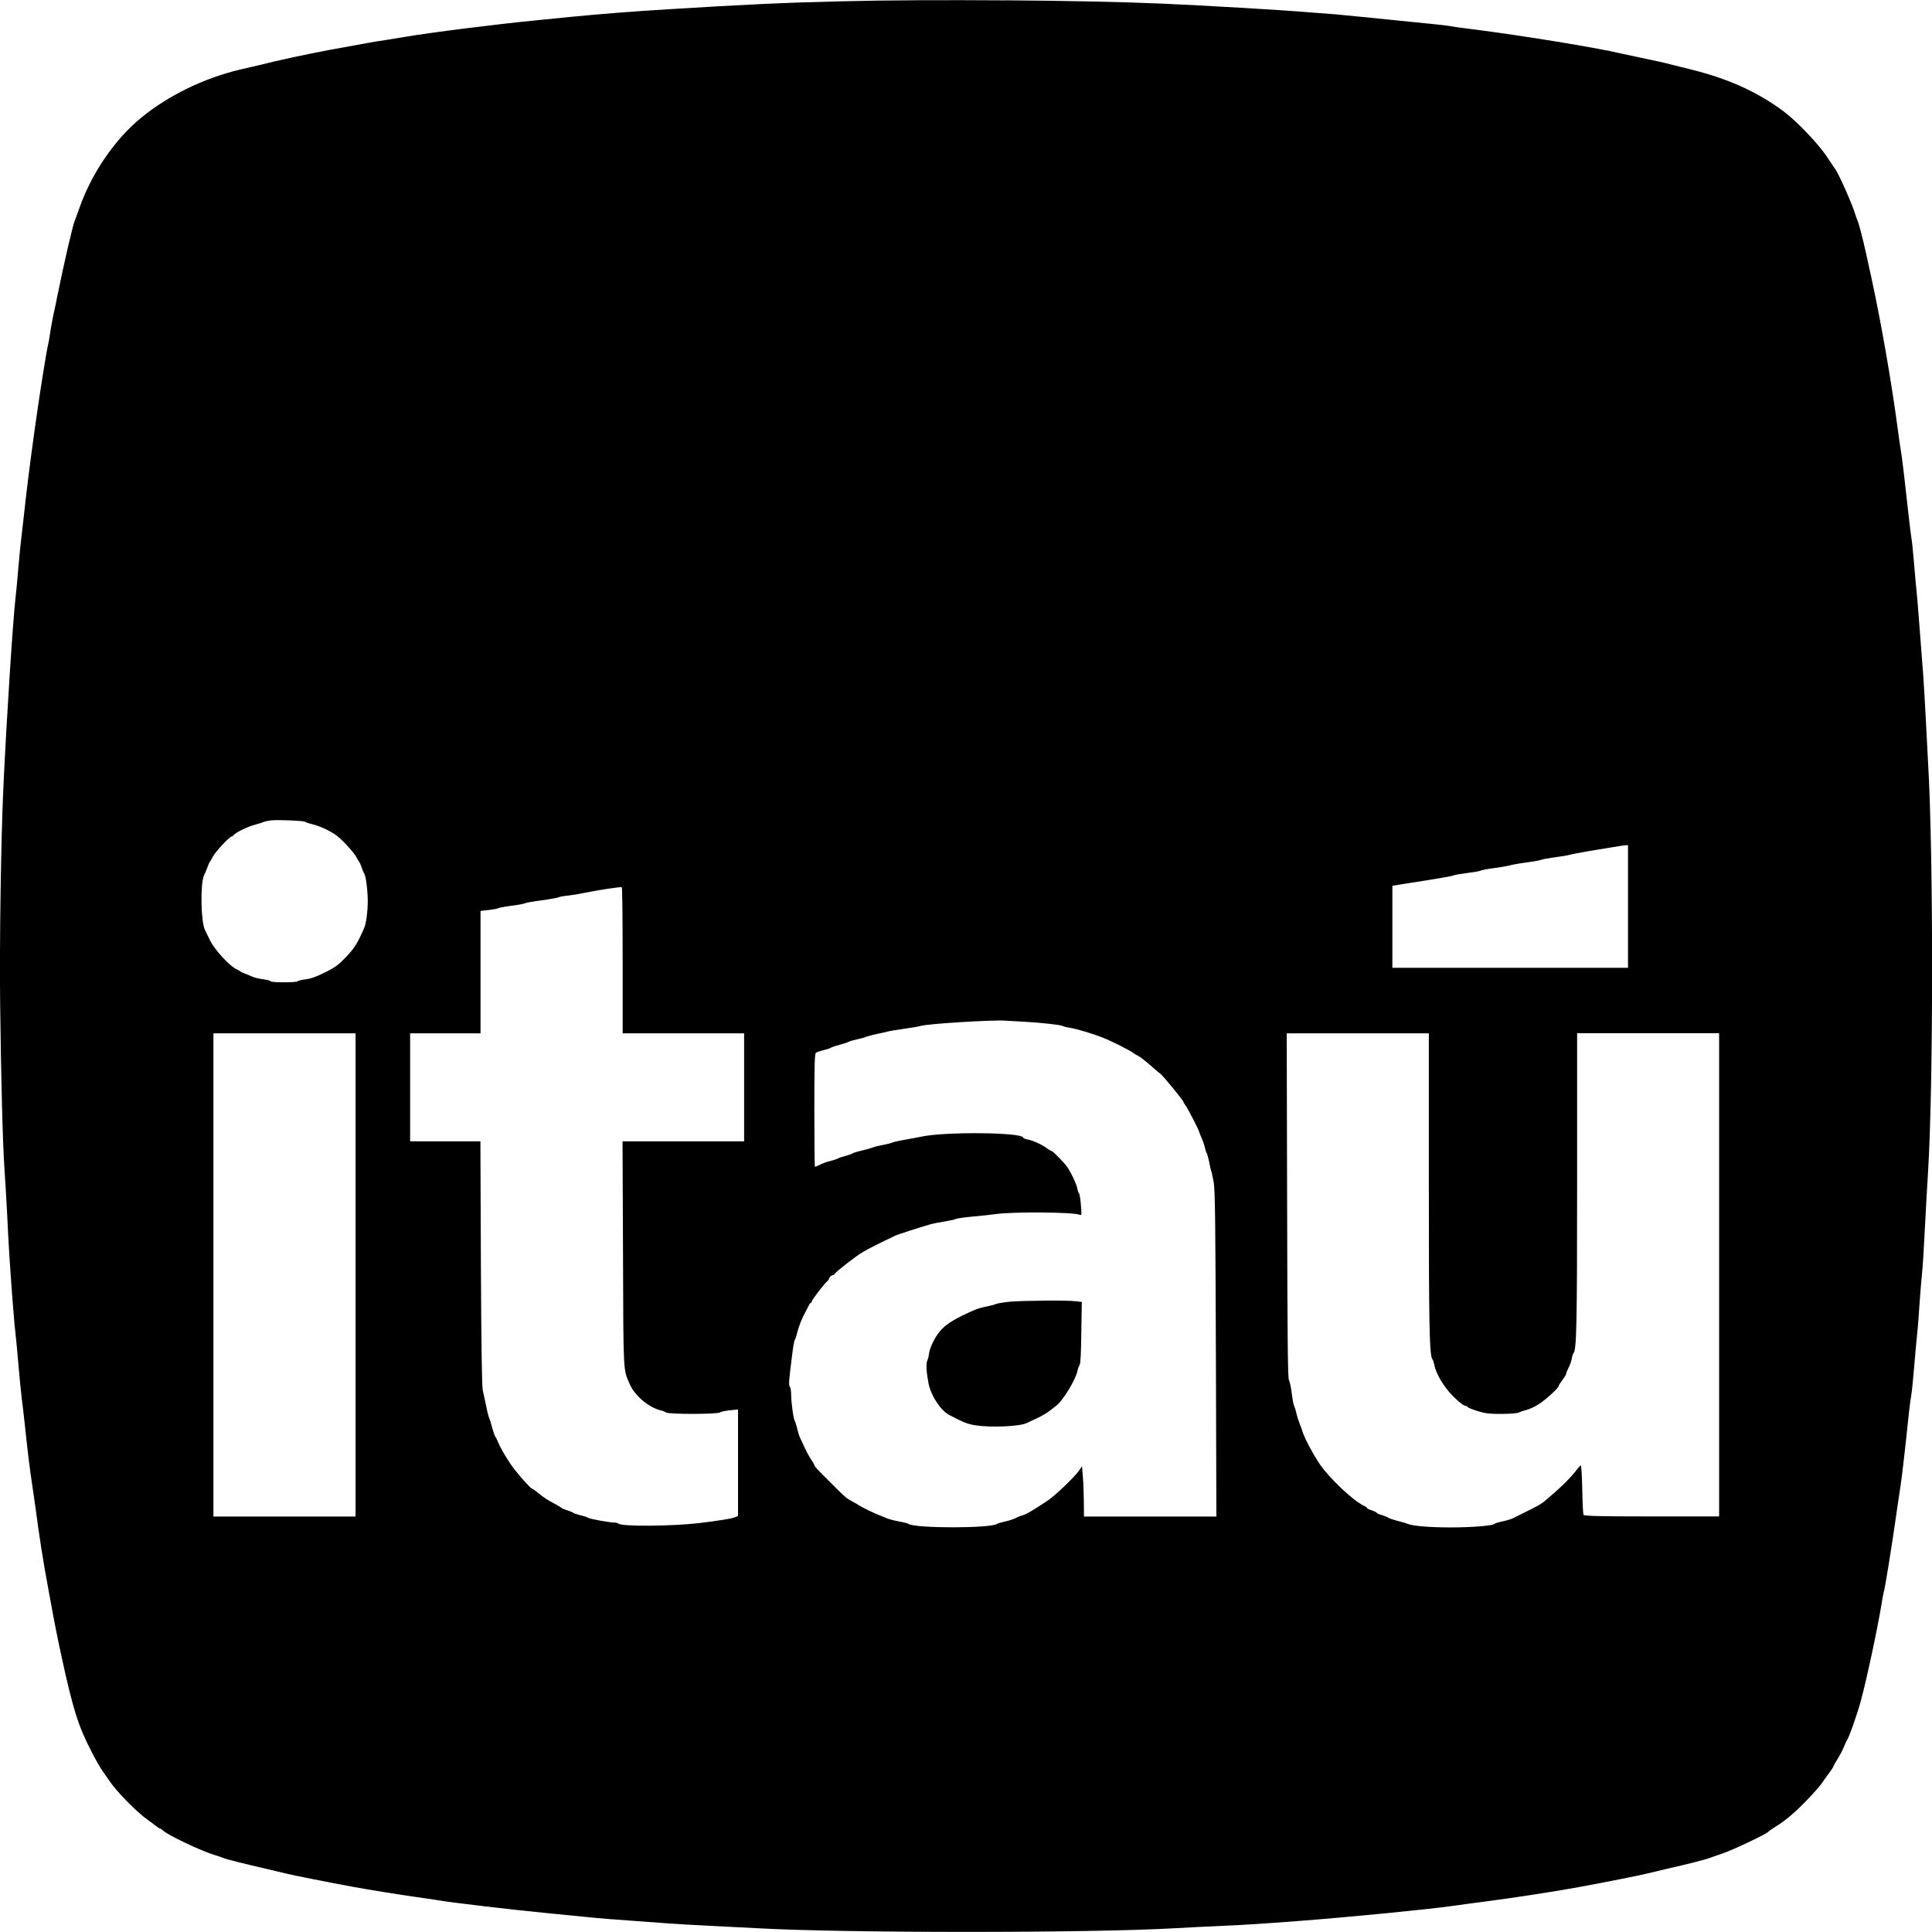
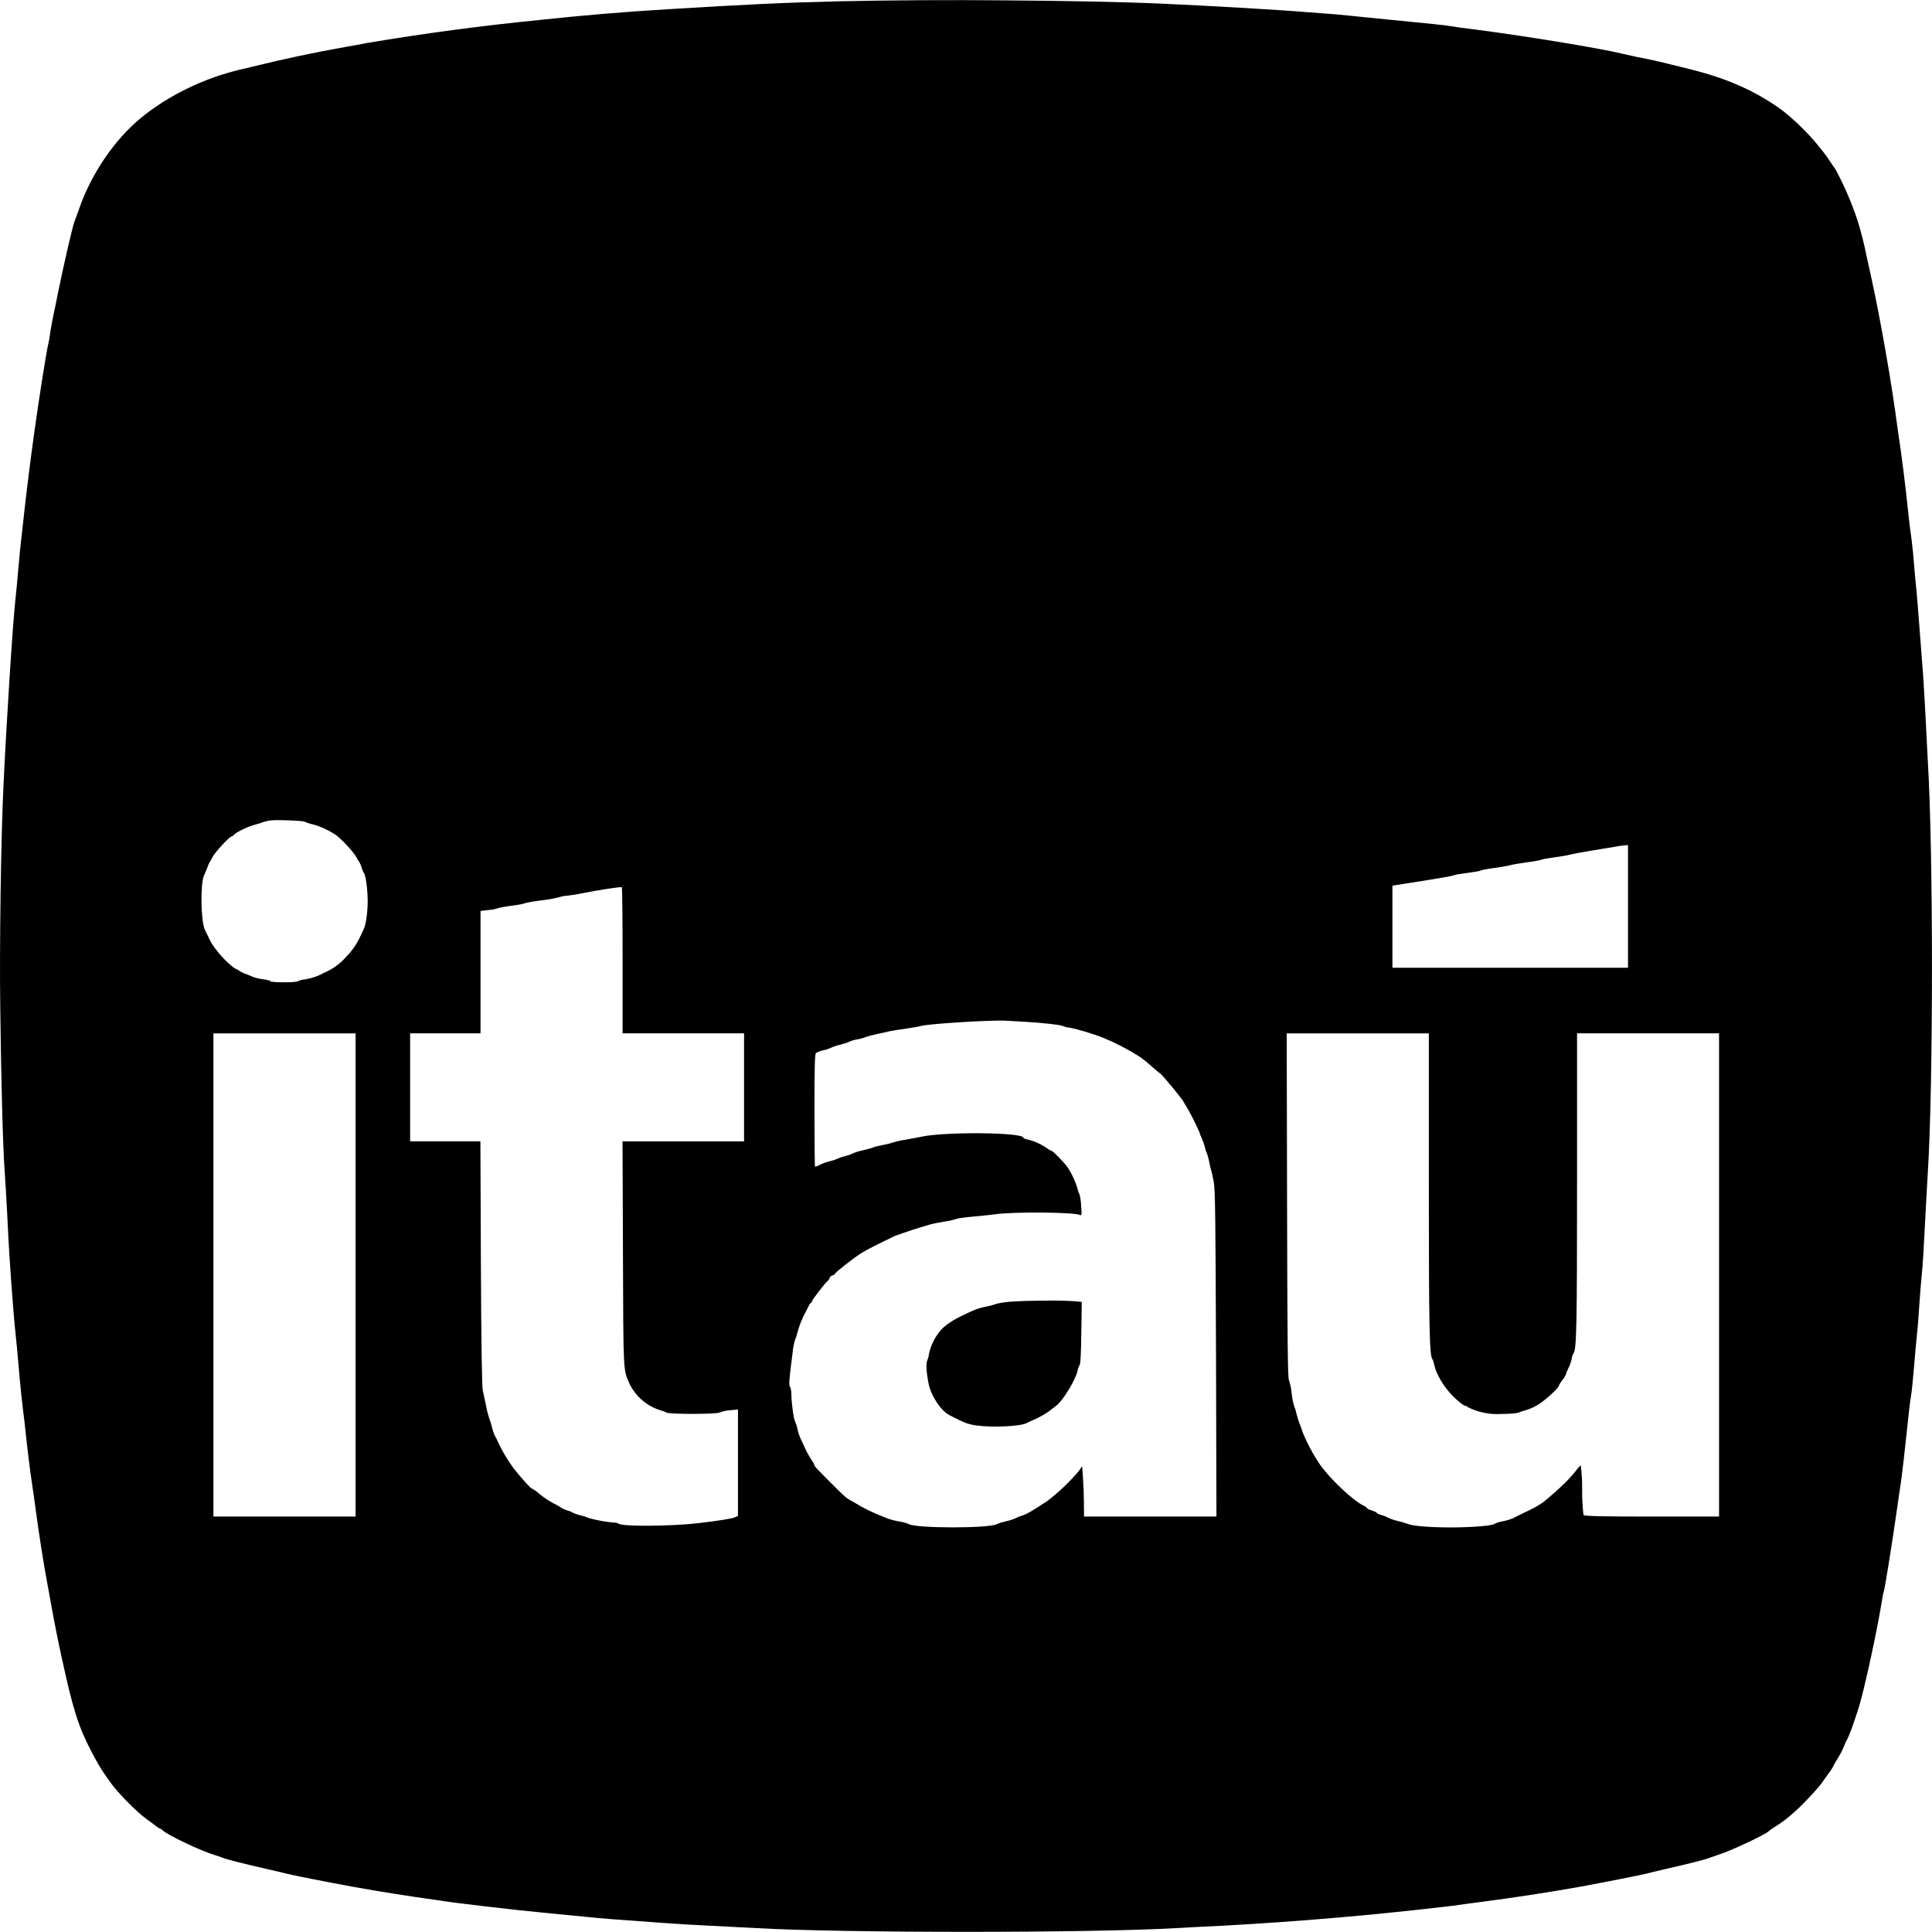
- <svg xmlns="http://www.w3.org/2000/svg" width="32" height="32" version="1.1" id="svg2">
-   <defs id="defs2" />
-   <path id="path1" style="fill:#000000;fill-opacity:1;fill-rule:nonzero;stroke:none;stroke-width:0.067" d="m 16.656,0.006 c -0.976,-0.007 -1.978,-0.004 -2.744,0.016 -0.921,0.022 -1.597,0.054 -2.836,0.131 C 10.503,0.187 9.878,0.237 9.438,0.281 9.327,0.293 9.097,0.316 8.926,0.332 c -0.718,0.07 -1.784,0.205 -2.232,0.281 -0.095,0.016 -0.234,0.039 -0.312,0.051 -0.076,0.01 -0.212,0.033 -0.301,0.049 -0.088,0.016 -0.238,0.045 -0.332,0.061 C 5.416,0.83 4.851,0.945 4.531,1.021 4.443,1.044 4.284,1.081 4.18,1.105 4.075,1.129 3.981,1.152 3.969,1.154 3.379,1.295 2.792,1.579 2.342,1.947 1.903,2.303 1.512,2.878 1.314,3.449 c -0.032,0.088 -0.064,0.179 -0.074,0.201 -0.034,0.076 -0.182,0.719 -0.289,1.246 -0.016,0.088 -0.044,0.22 -0.061,0.293 -0.016,0.072 -0.039,0.199 -0.053,0.281 -0.012,0.082 -0.027,0.183 -0.037,0.221 -0.03,0.115 -0.154,0.9 -0.232,1.469 -0.076,0.551 -0.126,0.951 -0.17,1.357 -0.022,0.199 -0.045,0.393 -0.049,0.432 -0.006,0.038 -0.025,0.232 -0.043,0.432 -0.016,0.199 -0.039,0.442 -0.051,0.543 -0.042,0.37 -0.147,1.983 -0.199,3.119 -0.04,0.842 -0.067,2.645 -0.053,3.629 0.014,1.227 0.044,2.323 0.072,2.705 0.01,0.155 0.031,0.481 0.043,0.725 0.012,0.243 0.027,0.555 0.037,0.693 0.046,0.696 0.084,1.152 0.102,1.297 0.01,0.089 0.033,0.325 0.049,0.521 0.016,0.197 0.041,0.431 0.051,0.521 0.012,0.091 0.035,0.287 0.051,0.436 0.05,0.477 0.089,0.789 0.121,0.996 0.016,0.111 0.045,0.299 0.061,0.422 0.058,0.442 0.125,0.873 0.199,1.268 0.016,0.088 0.042,0.236 0.061,0.33 0.034,0.201 0.114,0.602 0.17,0.855 0.193,0.887 0.277,1.151 0.504,1.588 0.062,0.121 0.143,0.262 0.18,0.312 0.034,0.05 0.085,0.122 0.111,0.16 0.115,0.171 0.442,0.506 0.623,0.635 0.03,0.022 0.089,0.063 0.127,0.094 0.04,0.032 0.078,0.057 0.088,0.057 0.008,0 0.029,0.015 0.045,0.031 0.079,0.076 0.63,0.34 0.867,0.41 0.044,0.014 0.099,0.031 0.121,0.041 0.052,0.024 0.349,0.099 0.705,0.18 0.155,0.036 0.313,0.074 0.352,0.084 0.093,0.024 0.675,0.14 1.115,0.221 0.253,0.046 0.747,0.126 1.057,0.17 0.117,0.016 0.266,0.037 0.332,0.049 0.243,0.042 1.249,0.16 1.881,0.221 0.227,0.022 0.506,0.049 0.623,0.061 0.189,0.02 0.382,0.035 1.307,0.102 0.139,0.01 0.454,0.029 0.703,0.041 0.249,0.012 0.598,0.029 0.775,0.039 1.432,0.082 5.526,0.082 6.938,0 0.177,-0.012 0.526,-0.027 0.775,-0.039 0.428,-0.02 0.584,-0.03 1.256,-0.08 0.861,-0.066 2.126,-0.19 2.555,-0.25 0.123,-0.018 0.334,-0.046 0.473,-0.064 0.513,-0.066 1.217,-0.174 1.619,-0.248 0.441,-0.081 1.023,-0.197 1.115,-0.221 0.038,-0.01 0.199,-0.048 0.354,-0.084 0.348,-0.079 0.649,-0.156 0.703,-0.18 a 11.671,11.671 0 0 1 0.201,-0.07 c 0.165,-0.054 0.712,-0.313 0.758,-0.357 0.014,-0.014 0.054,-0.044 0.088,-0.064 0.157,-0.098 0.23,-0.154 0.373,-0.283 0.161,-0.147 0.383,-0.388 0.438,-0.471 0.018,-0.028 0.067,-0.096 0.107,-0.15 0.042,-0.056 0.076,-0.107 0.076,-0.115 0,-0.008 0.032,-0.065 0.07,-0.125 0.038,-0.06 0.085,-0.149 0.104,-0.197 0.02,-0.046 0.039,-0.096 0.047,-0.105 0.038,-0.05 0.18,-0.452 0.24,-0.68 0.095,-0.352 0.272,-1.182 0.336,-1.574 0.016,-0.1 0.033,-0.195 0.039,-0.211 0.018,-0.044 0.13,-0.734 0.23,-1.438 0.022,-0.155 0.045,-0.31 0.051,-0.342 0.016,-0.093 0.087,-0.709 0.119,-1.035 0.016,-0.161 0.039,-0.348 0.051,-0.414 0.012,-0.067 0.035,-0.283 0.051,-0.482 0.016,-0.199 0.039,-0.444 0.049,-0.543 0.012,-0.1 0.029,-0.329 0.041,-0.512 0.012,-0.183 0.031,-0.409 0.041,-0.504 0.012,-0.094 0.033,-0.442 0.049,-0.773 0.018,-0.332 0.039,-0.74 0.051,-0.904 0.09,-1.462 0.09,-5.3 0,-6.809 -0.01,-0.171 -0.027,-0.507 -0.039,-0.744 -0.012,-0.237 -0.031,-0.55 -0.041,-0.693 -0.012,-0.145 -0.038,-0.501 -0.061,-0.795 -0.022,-0.294 -0.045,-0.569 -0.051,-0.613 -0.006,-0.044 -0.023,-0.239 -0.039,-0.432 -0.016,-0.193 -0.035,-0.374 -0.041,-0.402 -0.006,-0.028 -0.029,-0.213 -0.051,-0.412 -0.052,-0.481 -0.115,-1.012 -0.129,-1.074 -0.006,-0.028 -0.029,-0.188 -0.051,-0.354 -0.099,-0.752 -0.282,-1.8 -0.439,-2.514 -0.022,-0.101 -0.058,-0.265 -0.08,-0.363 -0.056,-0.257 -0.123,-0.516 -0.145,-0.562 -0.01,-0.022 -0.029,-0.077 -0.043,-0.121 C 30.678,3.381 30.457,2.883 30.4,2.805 30.392,2.793 30.326,2.698 30.258,2.594 30.115,2.379 29.751,1.997 29.531,1.836 29.097,1.516 28.614,1.299 27.99,1.146 A 29.44,29.44 0 0 1 27.668,1.066 C 27.594,1.045 27.445,1.012 27.125,0.945 A 26.462,26.462 0 0 1 26.854,0.887 c -0.388,-0.094 -1.65,-0.3 -2.473,-0.404 -0.165,-0.02 -0.329,-0.043 -0.363,-0.051 -0.06,-0.012 -0.35,-0.041 -0.943,-0.1 C 22.909,0.316 22.681,0.291 22.57,0.281 22.46,0.269 22.261,0.251 22.129,0.238 c -0.133,-0.01 -0.352,-0.027 -0.484,-0.037 -0.45,-0.038 -1.701,-0.11 -2.393,-0.141 -0.669,-0.029 -1.62,-0.048 -2.596,-0.055 z M 4.49,13.588 c 0.119,-0.012 0.534,0.005 0.561,0.023 0.012,0.01 0.071,0.029 0.129,0.043 0.109,0.026 0.263,0.095 0.377,0.172 0.091,0.06 0.304,0.291 0.346,0.371 0.02,0.04 0.043,0.076 0.049,0.082 0.006,0.006 0.023,0.045 0.039,0.09 0.014,0.044 0.033,0.092 0.043,0.102 0.026,0.038 0.057,0.276 0.057,0.453 0,0.173 -0.026,0.377 -0.061,0.451 -0.108,0.249 -0.162,0.332 -0.299,0.477 -0.127,0.131 -0.179,0.171 -0.352,0.256 -0.141,0.07 -0.24,0.105 -0.32,0.113 -0.064,0.008 -0.121,0.023 -0.127,0.031 -0.014,0.024 -0.451,0.024 -0.451,0 0,-0.008 -0.051,-0.023 -0.115,-0.031 -0.062,-0.008 -0.14,-0.025 -0.174,-0.039 a 2.07,2.07 0 0 0 -0.133,-0.055 c -0.038,-0.014 -0.074,-0.031 -0.08,-0.037 -0.006,-0.008 -0.036,-0.025 -0.07,-0.041 -0.117,-0.058 -0.359,-0.326 -0.43,-0.473 -0.038,-0.078 -0.074,-0.156 -0.084,-0.172 -0.068,-0.137 -0.08,-0.76 -0.016,-0.904 0.018,-0.038 0.045,-0.102 0.059,-0.141 0.014,-0.038 0.029,-0.074 0.035,-0.08 0.006,-0.006 0.031,-0.048 0.053,-0.092 0.038,-0.075 0.276,-0.332 0.311,-0.332 0.008,0 0.027,-0.013 0.041,-0.031 0.038,-0.042 0.233,-0.136 0.352,-0.166 0.056,-0.014 0.118,-0.035 0.141,-0.045 0.022,-0.01 0.077,-0.019 0.121,-0.025 z m 22.475,0.41 v 1.016 1.016 H 23.062 v -1.359 l 0.219,-0.035 c 0.481,-0.074 0.779,-0.125 0.797,-0.137 0.012,-0.008 0.112,-0.025 0.223,-0.039 0.111,-0.014 0.211,-0.031 0.221,-0.039 0.012,-0.008 0.106,-0.027 0.211,-0.041 0.105,-0.012 0.24,-0.037 0.301,-0.053 0.06,-0.014 0.189,-0.035 0.283,-0.047 0.095,-0.012 0.189,-0.031 0.211,-0.039 0.022,-0.01 0.122,-0.027 0.221,-0.041 0.101,-0.012 0.214,-0.031 0.252,-0.043 0.038,-0.01 0.182,-0.038 0.32,-0.061 0.139,-0.022 0.32,-0.052 0.402,-0.066 0.082,-0.016 0.171,-0.027 0.197,-0.029 z m -16.666,0.697 c 0.008,0.004 0.014,0.551 0.014,1.215 v 1.205 h 2.012 v 1.789 h -2.014 l 0.008,1.865 c 0.006,2.009 0.003,1.909 0.111,2.156 0.082,0.191 0.315,0.387 0.516,0.436 0.034,0.008 0.074,0.023 0.09,0.035 0.038,0.03 0.852,0.03 0.889,-0.002 0.016,-0.012 0.088,-0.027 0.164,-0.035 l 0.135,-0.014 v 1.764 l -0.055,0.023 c -0.05,0.022 -0.28,0.058 -0.598,0.096 -0.452,0.052 -1.278,0.058 -1.326,0.008 -0.012,-0.01 -0.044,-0.018 -0.074,-0.018 -0.079,0 -0.403,-0.06 -0.428,-0.078 -0.012,-0.008 -0.067,-0.029 -0.123,-0.041 -0.054,-0.014 -0.109,-0.031 -0.121,-0.039 -0.01,-0.01 -0.055,-0.029 -0.1,-0.043 -0.044,-0.014 -0.086,-0.031 -0.092,-0.037 -0.006,-0.006 -0.042,-0.029 -0.08,-0.051 -0.167,-0.088 -0.216,-0.121 -0.305,-0.195 -0.052,-0.042 -0.101,-0.078 -0.111,-0.078 -0.02,-0.002 -0.172,-0.169 -0.293,-0.322 -0.093,-0.119 -0.229,-0.346 -0.275,-0.463 -0.016,-0.038 -0.035,-0.074 -0.041,-0.08 -0.008,-0.006 -0.029,-0.068 -0.049,-0.141 -0.018,-0.072 -0.043,-0.148 -0.053,-0.17 -0.01,-0.022 -0.033,-0.113 -0.049,-0.201 a 9.634,9.634 0 0 0 -0.055,-0.252 c -0.014,-0.06 -0.025,-0.768 -0.031,-2.107 l -0.008,-2.016 H 6.793 v -1.789 h 1.166 v -2.027 l 0.137,-0.016 c 0.074,-0.008 0.146,-0.021 0.156,-0.029 0.012,-0.008 0.11,-0.027 0.221,-0.041 0.111,-0.014 0.211,-0.033 0.221,-0.041 0.012,-0.008 0.138,-0.031 0.281,-0.049 0.145,-0.02 0.271,-0.043 0.281,-0.051 0.012,-0.008 0.08,-0.021 0.152,-0.027 a 3.32,3.32 0 0 0 0.281,-0.047 c 0.215,-0.044 0.591,-0.102 0.609,-0.092 z m 6.359,2.211 c 0.066,0.004 0.212,0.012 0.322,0.018 0.281,0.016 0.599,0.052 0.623,0.07 0.012,0.008 0.059,0.021 0.109,0.027 0.115,0.018 0.396,0.102 0.564,0.17 0.141,0.056 0.454,0.213 0.502,0.254 0.016,0.012 0.052,0.035 0.08,0.047 0.028,0.014 0.117,0.084 0.195,0.152 0.079,0.07 0.15,0.131 0.16,0.135 0.03,0.014 0.389,0.449 0.389,0.473 0,0.006 0.019,0.038 0.041,0.068 0.042,0.06 0.221,0.409 0.221,0.432 0,0.008 0.017,0.051 0.039,0.098 0.02,0.046 0.045,0.116 0.053,0.154 0.008,0.038 0.021,0.08 0.029,0.092 0.008,0.01 0.027,0.074 0.041,0.141 0.012,0.066 0.027,0.135 0.033,0.15 0.008,0.016 0.027,0.103 0.043,0.191 0.024,0.133 0.029,0.633 0.037,2.85 l 0.008,2.691 h -2.193 l -0.002,-0.238 c -0.002,-0.129 -0.007,-0.315 -0.016,-0.414 l -0.014,-0.182 -0.057,0.082 c -0.092,0.123 -0.397,0.412 -0.518,0.492 -0.264,0.173 -0.334,0.214 -0.406,0.238 -0.044,0.012 -0.103,0.037 -0.131,0.053 -0.03,0.014 -0.104,0.039 -0.164,0.051 -0.06,0.014 -0.121,0.031 -0.131,0.039 -0.102,0.076 -1.37,0.076 -1.469,0 -0.01,-0.008 -0.082,-0.027 -0.16,-0.041 -0.076,-0.014 -0.167,-0.037 -0.201,-0.053 -0.032,-0.014 -0.119,-0.05 -0.189,-0.078 a 2.832,2.832 0 0 1 -0.238,-0.117 3.329,3.329 0 0 0 -0.162,-0.094 c -0.084,-0.046 -0.113,-0.073 -0.342,-0.303 -0.235,-0.235 -0.266,-0.267 -0.266,-0.289 0,-0.008 -0.027,-0.051 -0.057,-0.098 -0.032,-0.046 -0.077,-0.131 -0.102,-0.186 -0.024,-0.056 -0.056,-0.122 -0.07,-0.15 -0.016,-0.028 -0.039,-0.102 -0.053,-0.162 -0.014,-0.06 -0.033,-0.121 -0.041,-0.131 -0.022,-0.028 -0.061,-0.313 -0.061,-0.438 0,-0.058 -0.009,-0.117 -0.021,-0.129 -0.024,-0.024 -0.017,-0.105 0.045,-0.59 0.012,-0.094 0.029,-0.18 0.037,-0.189 0.008,-0.012 0.027,-0.065 0.039,-0.119 0.026,-0.105 0.08,-0.241 0.137,-0.344 0.018,-0.034 0.042,-0.081 0.055,-0.105 0.012,-0.026 0.027,-0.047 0.037,-0.047 0.008,0 0.014,-0.011 0.014,-0.025 0,-0.022 0.221,-0.31 0.26,-0.336 0.008,-0.006 0.023,-0.027 0.029,-0.047 0.008,-0.022 0.031,-0.041 0.053,-0.047 0.022,-0.006 0.041,-0.019 0.041,-0.027 0,-0.02 0.339,-0.285 0.453,-0.352 0.082,-0.05 0.268,-0.145 0.537,-0.273 0.038,-0.02 0.413,-0.141 0.578,-0.188 0.06,-0.018 0.179,-0.041 0.262,-0.053 0.082,-0.014 0.162,-0.031 0.172,-0.039 0.012,-0.008 0.132,-0.027 0.271,-0.039 0.139,-0.012 0.308,-0.031 0.381,-0.041 0.286,-0.042 1.29,-0.035 1.396,0.01 0.036,0.016 0.037,0.009 0.023,-0.162 -0.008,-0.099 -0.021,-0.183 -0.029,-0.189 -0.01,-0.006 -0.023,-0.046 -0.031,-0.086 -0.014,-0.074 -0.09,-0.237 -0.162,-0.348 -0.046,-0.07 -0.242,-0.271 -0.264,-0.271 -0.008,0 -0.042,-0.019 -0.076,-0.045 -0.088,-0.064 -0.232,-0.128 -0.318,-0.145 -0.042,-0.008 -0.076,-0.023 -0.076,-0.031 0,-0.088 -1.299,-0.102 -1.689,-0.016 -0.05,0.01 -0.167,0.033 -0.262,0.049 -0.095,0.016 -0.189,0.037 -0.211,0.047 -0.022,0.01 -0.094,0.029 -0.16,0.041 -0.066,0.012 -0.14,0.029 -0.162,0.039 -0.022,0.01 -0.101,0.033 -0.178,0.051 -0.076,0.018 -0.15,0.039 -0.162,0.049 -0.012,0.008 -0.065,0.029 -0.121,0.043 -0.054,0.014 -0.111,0.033 -0.121,0.041 -0.012,0.008 -0.067,0.027 -0.121,0.041 -0.056,0.012 -0.134,0.04 -0.174,0.061 -0.042,0.022 -0.082,0.037 -0.088,0.037 -0.006,0 -0.01,-0.421 -0.01,-0.934 0,-0.726 0.005,-0.937 0.025,-0.953 0.014,-0.012 0.071,-0.031 0.125,-0.045 0.056,-0.012 0.111,-0.031 0.121,-0.039 0.012,-0.008 0.078,-0.032 0.15,-0.051 0.072,-0.02 0.14,-0.041 0.15,-0.049 0.012,-0.01 0.076,-0.027 0.141,-0.041 0.067,-0.014 0.135,-0.033 0.15,-0.043 0.018,-0.008 0.099,-0.029 0.182,-0.047 a 3.936,3.936 0 0 0 0.191,-0.043 c 0.022,-0.006 0.135,-0.025 0.252,-0.041 0.117,-0.016 0.239,-0.037 0.271,-0.047 0.117,-0.036 1.171,-0.102 1.408,-0.088 z M 3.535,17.115 h 2.354 v 4.002 4.002 H 3.535 Z m 17.777,0 h 2.354 v 2.492 c 0,2.381 0.01,2.842 0.059,2.906 0.01,0.01 0.023,0.051 0.031,0.09 0.028,0.151 0.158,0.369 0.307,0.518 0.079,0.081 0.167,0.152 0.195,0.16 0.03,0.006 0.053,0.017 0.053,0.025 0,0.008 0.07,0.036 0.156,0.064 0.129,0.04 0.197,0.049 0.398,0.049 0.141,0 0.263,-0.011 0.291,-0.023 0.026,-0.014 0.088,-0.033 0.139,-0.047 0.05,-0.014 0.141,-0.057 0.201,-0.098 0.113,-0.072 0.322,-0.264 0.322,-0.297 0,-0.01 0.028,-0.055 0.061,-0.098 0.034,-0.044 0.061,-0.088 0.061,-0.1 0,-0.012 0.017,-0.056 0.037,-0.096 0.022,-0.04 0.047,-0.108 0.055,-0.15 0.006,-0.044 0.021,-0.088 0.031,-0.098 0.05,-0.064 0.059,-0.471 0.059,-2.83 v -2.469 h 2.352 v 8.004 h -1.113 c -0.871,0 -1.121,-0.007 -1.133,-0.027 -0.008,-0.012 -0.017,-0.203 -0.021,-0.422 -0.004,-0.217 -0.016,-0.396 -0.023,-0.396 -0.008,0 -0.031,0.025 -0.055,0.055 -0.113,0.153 -0.291,0.325 -0.568,0.555 -0.04,0.032 -0.122,0.078 -0.303,0.166 -0.082,0.04 -0.173,0.086 -0.201,0.1 -0.028,0.014 -0.105,0.037 -0.172,0.051 -0.066,0.014 -0.125,0.033 -0.131,0.041 -0.02,0.03 -0.375,0.059 -0.727,0.059 -0.346,0 -0.628,-0.024 -0.711,-0.059 -0.022,-0.01 -0.099,-0.033 -0.172,-0.051 -0.072,-0.018 -0.138,-0.043 -0.15,-0.051 -0.01,-0.008 -0.057,-0.029 -0.104,-0.043 -0.048,-0.012 -0.086,-0.029 -0.086,-0.037 0,-0.008 -0.038,-0.027 -0.082,-0.041 -0.044,-0.014 -0.08,-0.031 -0.08,-0.039 0,-0.008 -0.023,-0.025 -0.049,-0.037 -0.173,-0.078 -0.564,-0.446 -0.729,-0.684 -0.101,-0.145 -0.257,-0.435 -0.289,-0.541 -0.012,-0.042 -0.035,-0.104 -0.049,-0.137 -0.014,-0.034 -0.038,-0.106 -0.051,-0.16 -0.012,-0.056 -0.031,-0.115 -0.041,-0.135 -0.01,-0.018 -0.027,-0.112 -0.039,-0.211 -0.012,-0.097 -0.035,-0.197 -0.047,-0.219 -0.018,-0.03 -0.025,-0.747 -0.029,-2.891 z m -4.021,4.428 c -0.227,0.002 -0.462,0.007 -0.572,0.018 -0.098,0.01 -0.2,0.027 -0.223,0.037 -0.022,0.012 -0.094,0.029 -0.16,0.043 -0.064,0.012 -0.151,0.037 -0.191,0.055 -0.302,0.131 -0.448,0.218 -0.549,0.322 -0.097,0.101 -0.193,0.288 -0.209,0.404 -0.004,0.04 -0.017,0.093 -0.029,0.115 -0.022,0.046 -0.015,0.188 0.021,0.375 0.04,0.203 0.201,0.451 0.344,0.525 0.254,0.131 0.302,0.15 0.443,0.172 0.253,0.038 0.735,0.017 0.84,-0.039 0.018,-0.01 0.092,-0.044 0.164,-0.076 0.073,-0.034 0.167,-0.089 0.211,-0.123 0.044,-0.034 0.095,-0.074 0.113,-0.088 0.115,-0.086 0.325,-0.437 0.354,-0.582 0.006,-0.036 0.023,-0.078 0.035,-0.094 0.014,-0.018 0.023,-0.203 0.027,-0.535 l 0.008,-0.508 -0.107,-0.012 c -0.073,-0.009 -0.293,-0.012 -0.52,-0.01 z" />
+ <svg xmlns="http://www.w3.org/2000/svg" width="32" height="32">
+   <path style="fill:#000;fill-opacity:1;fill-rule:nonzero;stroke:none;stroke-width:.067" d="M16.656.006a91.416 91.416 0 0 0-2.744.015c-.921.022-1.597.055-2.836.131a44.34 44.34 0 0 0-2.15.18 42.22 42.22 0 0 0-2.846.38c-.088.017-.238.046-.332.061a23.211 23.211 0 0 0-1.568.332l-.211.05c-.59.14-1.177.424-1.627.792-.439.356-.83.931-1.028 1.502-.032.089-.064.18-.074.201-.034.077-.182.72-.289 1.246a8.56 8.56 0 0 1-.06.293 6.963 6.963 0 0 0-.053.282c-.012.082-.027.182-.037.22-.03.115-.154.9-.233 1.47-.076.55-.125.95-.17 1.357l-.048.431c-.006.038-.025.233-.043.432-.017.199-.039.442-.051.543-.042.37-.147 1.983-.2 3.119-.04.842-.066 2.645-.052 3.629.014 1.227.044 2.323.072 2.705.01.155.031.481.043.725.012.243.027.554.037.693.046.696.084 1.152.102 1.297.01.088.032.324.049.521a20.549 20.549 0 0 0 .101.957c.05.477.09.79.121.996.016.111.045.3.06.422.06.443.126.873.2 1.268l.06.33c.035.201.114.602.17.855.193.887.277 1.152.504 1.588.063.12.144.262.18.313l.111.16c.115.17.442.506.623.635.03.022.09.063.127.093.04.033.078.057.088.057.008 0 .03.015.045.031.079.077.63.34.867.41.045.015.1.031.122.042.052.024.349.099.705.18.155.035.313.073.351.083.093.024.675.14 1.115.22a35.6 35.6 0 0 0 1.39.22c.242.042 1.249.16 1.88.22.227.023.506.049.623.06.19.021.382.036 1.307.102.138.01.453.03.703.041l.775.04c1.432.082 5.526.082 6.938 0 .177-.012.526-.027.775-.04a59.82 59.82 0 0 0 3.81-.33c.123-.018.335-.046.473-.064a36.06 36.06 0 0 0 1.62-.248c.44-.08 1.022-.197 1.115-.22.038-.01.198-.049.353-.085.348-.078.65-.155.703-.18a11.671 11.671 0 0 1 .201-.07c.165-.054.712-.313.758-.357a.57.57 0 0 1 .088-.065c.157-.098.23-.154.373-.283.161-.147.383-.388.438-.47a3.97 3.97 0 0 1 .107-.15.647.647 0 0 0 .076-.116c0-.008.033-.065.07-.125.039-.06.086-.15.104-.197.02-.047.039-.096.047-.106.038-.05.18-.452.24-.68.095-.351.272-1.181.336-1.574.016-.1.033-.195.04-.21.017-.045.13-.735.23-1.438.022-.155.044-.31.05-.342.017-.093.087-.71.12-1.035.015-.161.038-.348.05-.414.013-.067.035-.283.051-.483.016-.199.039-.444.049-.543.012-.1.03-.328.041-.511.012-.183.031-.41.041-.504.012-.095.033-.442.049-.774.018-.332.039-.74.05-.904.091-1.462.091-5.3 0-6.809-.01-.17-.026-.506-.038-.744-.013-.237-.031-.55-.041-.693l-.061-.795c-.022-.294-.045-.57-.05-.613a17.842 17.842 0 0 1-.04-.432 7.474 7.474 0 0 0-.04-.402 10.718 10.718 0 0 1-.052-.412 29.432 29.432 0 0 0-.18-1.428c-.098-.752-.282-1.8-.439-2.514l-.08-.363a5.414 5.414 0 0 0-.144-.563 5.304 5.304 0 0 0-.365-.846c-.009-.011-.075-.106-.143-.21a3.972 3.972 0 0 0-.727-.758c-.434-.32-.917-.537-1.54-.69a29.44 29.44 0 0 1-.323-.08 9.092 9.092 0 0 0-.543-.12 26.462 26.462 0 0 1-.271-.06c-.389-.094-1.65-.299-2.473-.404a7.002 7.002 0 0 1-.363-.05c-.06-.013-.35-.042-.944-.1-.165-.016-.393-.04-.504-.05-.11-.013-.309-.031-.441-.044l-.484-.037c-.451-.038-1.701-.11-2.393-.14-.669-.03-1.62-.048-2.596-.055zM4.49 13.588c.119-.012.535.005.56.023.013.01.072.03.13.043.108.026.262.096.377.172.09.06.303.29.345.371.02.04.043.076.05.082a.468.468 0 0 1 .038.09.397.397 0 0 0 .043.102c.026.038.057.276.057.453 0 .173-.027.377-.06.451-.11.25-.163.332-.3.477a.99.99 0 0 1-.351.255.97.97 0 0 1-.32.114.367.367 0 0 0-.127.031c-.014.024-.452.024-.452 0 0-.008-.05-.023-.115-.031a.852.852 0 0 1-.174-.04 2.07 2.07 0 0 0-.132-.054.38.38 0 0 1-.08-.037.289.289 0 0 0-.07-.041c-.117-.058-.36-.326-.43-.473-.039-.078-.074-.156-.084-.172-.069-.137-.08-.76-.016-.904.018-.038.044-.102.059-.14a.428.428 0 0 1 .035-.08.693.693 0 0 0 .052-.093c.039-.074.277-.332.31-.332.009 0 .028-.013.042-.03.038-.043.233-.137.352-.167.056-.014.118-.035.14-.045a.606.606 0 0 1 .121-.025zm22.475.41V16.029h-3.902v-1.36l.218-.034c.48-.075.78-.125.797-.137.012-.008.112-.025.223-.039.11-.014.21-.031.22-.04.013-.007.107-.026.211-.04.105-.012.24-.037.301-.053.06-.014.189-.035.283-.047.095-.012.19-.03.211-.039.023-.01.122-.027.221-.04.1-.013.214-.032.252-.044.038-.01.182-.038.32-.06.14-.022.32-.053.403-.067A2.23 2.23 0 0 1 26.92 14zm-16.666.697c.008.004.013.552.013 1.215v1.205h2.012v1.79h-2.013l.007 1.865c.007 2.009.003 1.909.112 2.156a.852.852 0 0 0 .515.435.296.296 0 0 1 .09.035c.038.03.853.03.889-.002a.533.533 0 0 1 .164-.035l.135-.013v1.763l-.055.024c-.05.022-.28.057-.598.095-.452.053-1.278.059-1.326.008-.012-.01-.044-.017-.074-.017a2.28 2.28 0 0 1-.428-.078.513.513 0 0 0-.123-.041.734.734 0 0 1-.121-.04.373.373 0 0 0-.1-.042.433.433 0 0 1-.091-.038.753.753 0 0 0-.08-.05 1.398 1.398 0 0 1-.305-.196.533.533 0 0 0-.111-.078c-.02-.002-.173-.17-.293-.322a2.492 2.492 0 0 1-.276-.463.449.449 0 0 0-.04-.08.627.627 0 0 1-.05-.14 1.416 1.416 0 0 0-.052-.17 1.375 1.375 0 0 1-.05-.202 9.634 9.634 0 0 0-.054-.252c-.014-.06-.025-.768-.031-2.107l-.008-2.016H6.793v-1.789h1.166v-2.027l.137-.016a.642.642 0 0 0 .156-.03c.012-.007.11-.026.22-.04.111-.014.211-.033.221-.041.012-.008.139-.031.282-.049a2.01 2.01 0 0 0 .28-.05.58.58 0 0 1 .153-.028 3.32 3.32 0 0 0 .281-.047c.216-.044.592-.102.61-.092zm6.36 2.211.321.018c.282.016.6.052.624.07a.357.357 0 0 0 .109.027c.115.019.396.102.564.17a3.773 3.773 0 0 1 .582.301c.028.014.118.084.196.153.078.07.15.13.16.134.03.014.389.449.389.473a3.871 3.871 0 0 1 .262.5.55.55 0 0 0 .038.098c.02.046.045.116.053.154.008.038.022.08.03.092.007.01.026.074.04.14.012.067.028.135.034.15.008.017.026.103.043.192.024.133.029.634.037 2.85l.007 2.691h-2.193l-.002-.238a7.975 7.975 0 0 0-.016-.414l-.013-.182-.057.082a3.397 3.397 0 0 1-.517.492c-.264.174-.334.214-.407.239a.692.692 0 0 0-.13.052.883.883 0 0 1-.165.051.687.687 0 0 0-.13.04c-.103.076-1.37.076-1.47 0a.741.741 0 0 0-.16-.042 1.107 1.107 0 0 1-.2-.053 9.479 9.479 0 0 0-.19-.078 2.832 2.832 0 0 1-.238-.117 3.33 3.33 0 0 0-.162-.094c-.085-.046-.113-.073-.342-.302-.235-.236-.266-.267-.266-.29a.562.562 0 0 0-.056-.097 1.345 1.345 0 0 1-.102-.186 3.148 3.148 0 0 0-.07-.15.816.816 0 0 1-.053-.162.625.625 0 0 0-.041-.13c-.022-.03-.06-.314-.06-.438 0-.059-.01-.117-.022-.13-.024-.024-.018-.104.045-.59a.901.901 0 0 1 .037-.189.524.524 0 0 0 .039-.119c.026-.104.08-.24.137-.344l.054-.105c.012-.026.028-.047.037-.047.009 0 .014-.011.014-.025 0-.022.222-.31.26-.336a.11.11 0 0 0 .03-.047.081.081 0 0 1 .052-.047c.022-.006.041-.02.041-.027 0-.02.339-.286.453-.352.082-.05.268-.144.537-.273a8.52 8.52 0 0 1 .578-.188c.06-.018.18-.04.262-.053a.952.952 0 0 0 .172-.039c.012-.008.132-.027.271-.039.14-.012.309-.03.381-.04.286-.043 1.29-.035 1.397.01.036.015.037.008.023-.163a.75.75 0 0 0-.03-.19c-.01-.005-.022-.045-.03-.085a1.306 1.306 0 0 0-.162-.348c-.047-.07-.242-.272-.264-.272a.265.265 0 0 1-.076-.044.95.95 0 0 0-.319-.145c-.042-.008-.076-.023-.076-.031 0-.089-1.3-.102-1.69-.016-.05.01-.167.033-.261.049a1.434 1.434 0 0 0-.21.047.972.972 0 0 1-.161.04c-.066.013-.14.03-.162.04-.022.01-.101.033-.178.05a.8.8 0 0 0-.162.05.562.562 0 0 1-.121.043.605.605 0 0 0-.121.04.65.65 0 0 1-.121.042.878.878 0 0 0-.174.06.429.429 0 0 1-.088.037c-.006 0-.01-.42-.01-.933 0-.726.005-.937.026-.953a.484.484 0 0 1 .125-.045.479.479 0 0 0 .12-.04.805.805 0 0 1 .151-.05c.072-.02.14-.041.15-.05a.596.596 0 0 1 .141-.04.772.772 0 0 0 .15-.043c.019-.008.1-.029.182-.047a3.936 3.936 0 0 0 .191-.043 3.7 3.7 0 0 1 .252-.04c.117-.017.24-.038.272-.048.117-.036 1.17-.102 1.408-.088zm-13.124.21H5.89v8.003H3.535Zm17.777 0h2.354v2.491c0 2.382.01 2.842.059 2.907.01.01.023.051.03.09.029.15.159.368.307.517.079.08.168.152.196.16.03.007.053.018.053.026a1.09 1.09 0 0 0 .555.113c.14 0 .262-.012.29-.024a.912.912 0 0 1 .139-.046.856.856 0 0 0 .201-.098c.113-.072.322-.265.322-.297 0-.01.029-.055.06-.098a.338.338 0 0 0 .061-.1c0-.011.018-.055.038-.095a.615.615 0 0 0 .054-.15.233.233 0 0 1 .032-.098c.05-.064.058-.47.058-2.83v-2.469h2.352v8.004h-1.114c-.87 0-1.12-.007-1.132-.027a3.557 3.557 0 0 1-.022-.422 2.628 2.628 0 0 0-.023-.397c-.008 0-.031.025-.055.055-.113.153-.29.326-.568.555a1.95 1.95 0 0 1-.303.166c-.083.04-.173.085-.201.1a.963.963 0 0 1-.172.05.458.458 0 0 0-.131.041c-.02.03-.375.059-.727.059-.345 0-.628-.024-.71-.059a1.58 1.58 0 0 0-.172-.05.787.787 0 0 1-.15-.051.468.468 0 0 0-.104-.043c-.049-.012-.086-.03-.086-.037 0-.009-.038-.027-.082-.041-.044-.014-.08-.031-.08-.04 0-.007-.023-.025-.05-.037-.172-.078-.563-.446-.728-.683a2.941 2.941 0 0 1-.289-.541 1.327 1.327 0 0 0-.049-.137 1.192 1.192 0 0 1-.05-.16.735.735 0 0 0-.041-.135 1.126 1.126 0 0 1-.04-.21 1.01 1.01 0 0 0-.046-.22c-.019-.03-.026-.746-.03-2.89zm-4.021 4.427a9.013 9.013 0 0 0-.572.018c-.099.01-.2.027-.223.037a.911.911 0 0 1-.16.043 1.065 1.065 0 0 0-.191.054c-.302.131-.449.218-.55.323a.888.888 0 0 0-.208.404.392.392 0 0 1-.03.115c-.022.047-.014.188.022.375.04.203.201.451.344.526.253.13.302.15.443.171.253.038.735.018.84-.039.018-.01.092-.044.164-.076a1.39 1.39 0 0 0 .21-.123l.114-.088c.115-.086.326-.437.354-.582a.262.262 0 0 1 .035-.094c.014-.018.023-.203.027-.535l.008-.508-.107-.011a6.23 6.23 0 0 0-.52-.01z" />
</svg>
